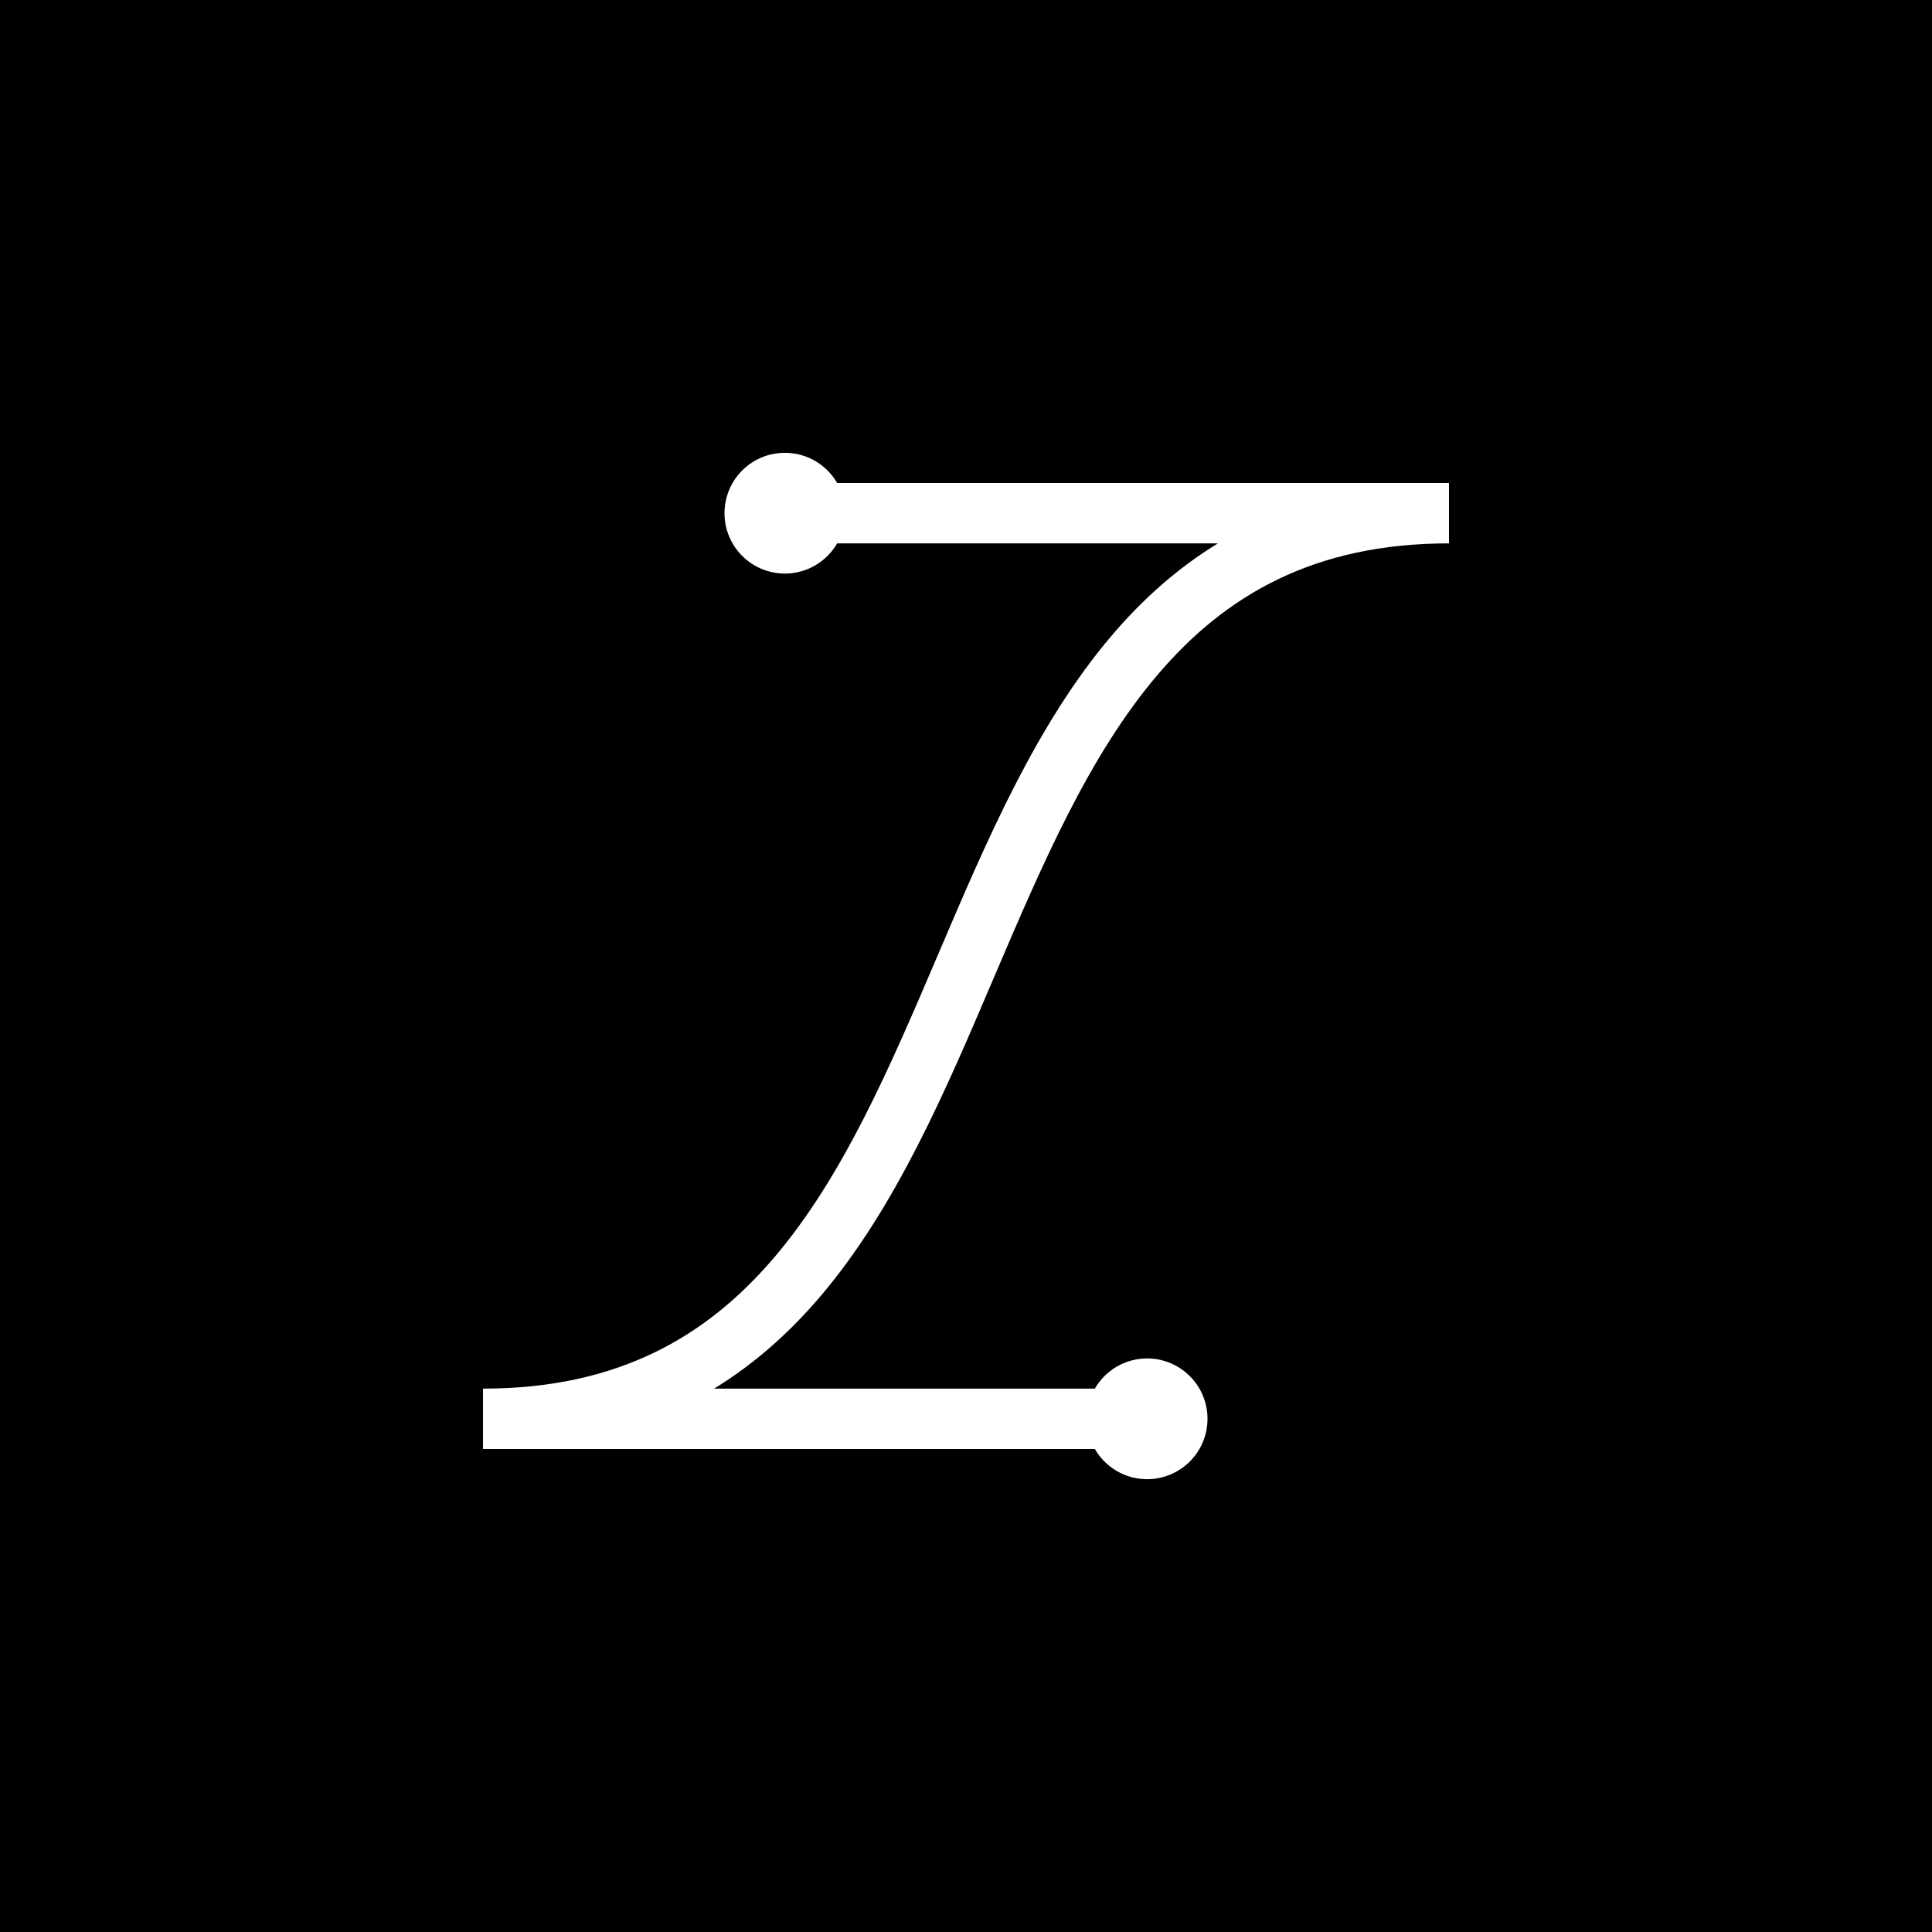
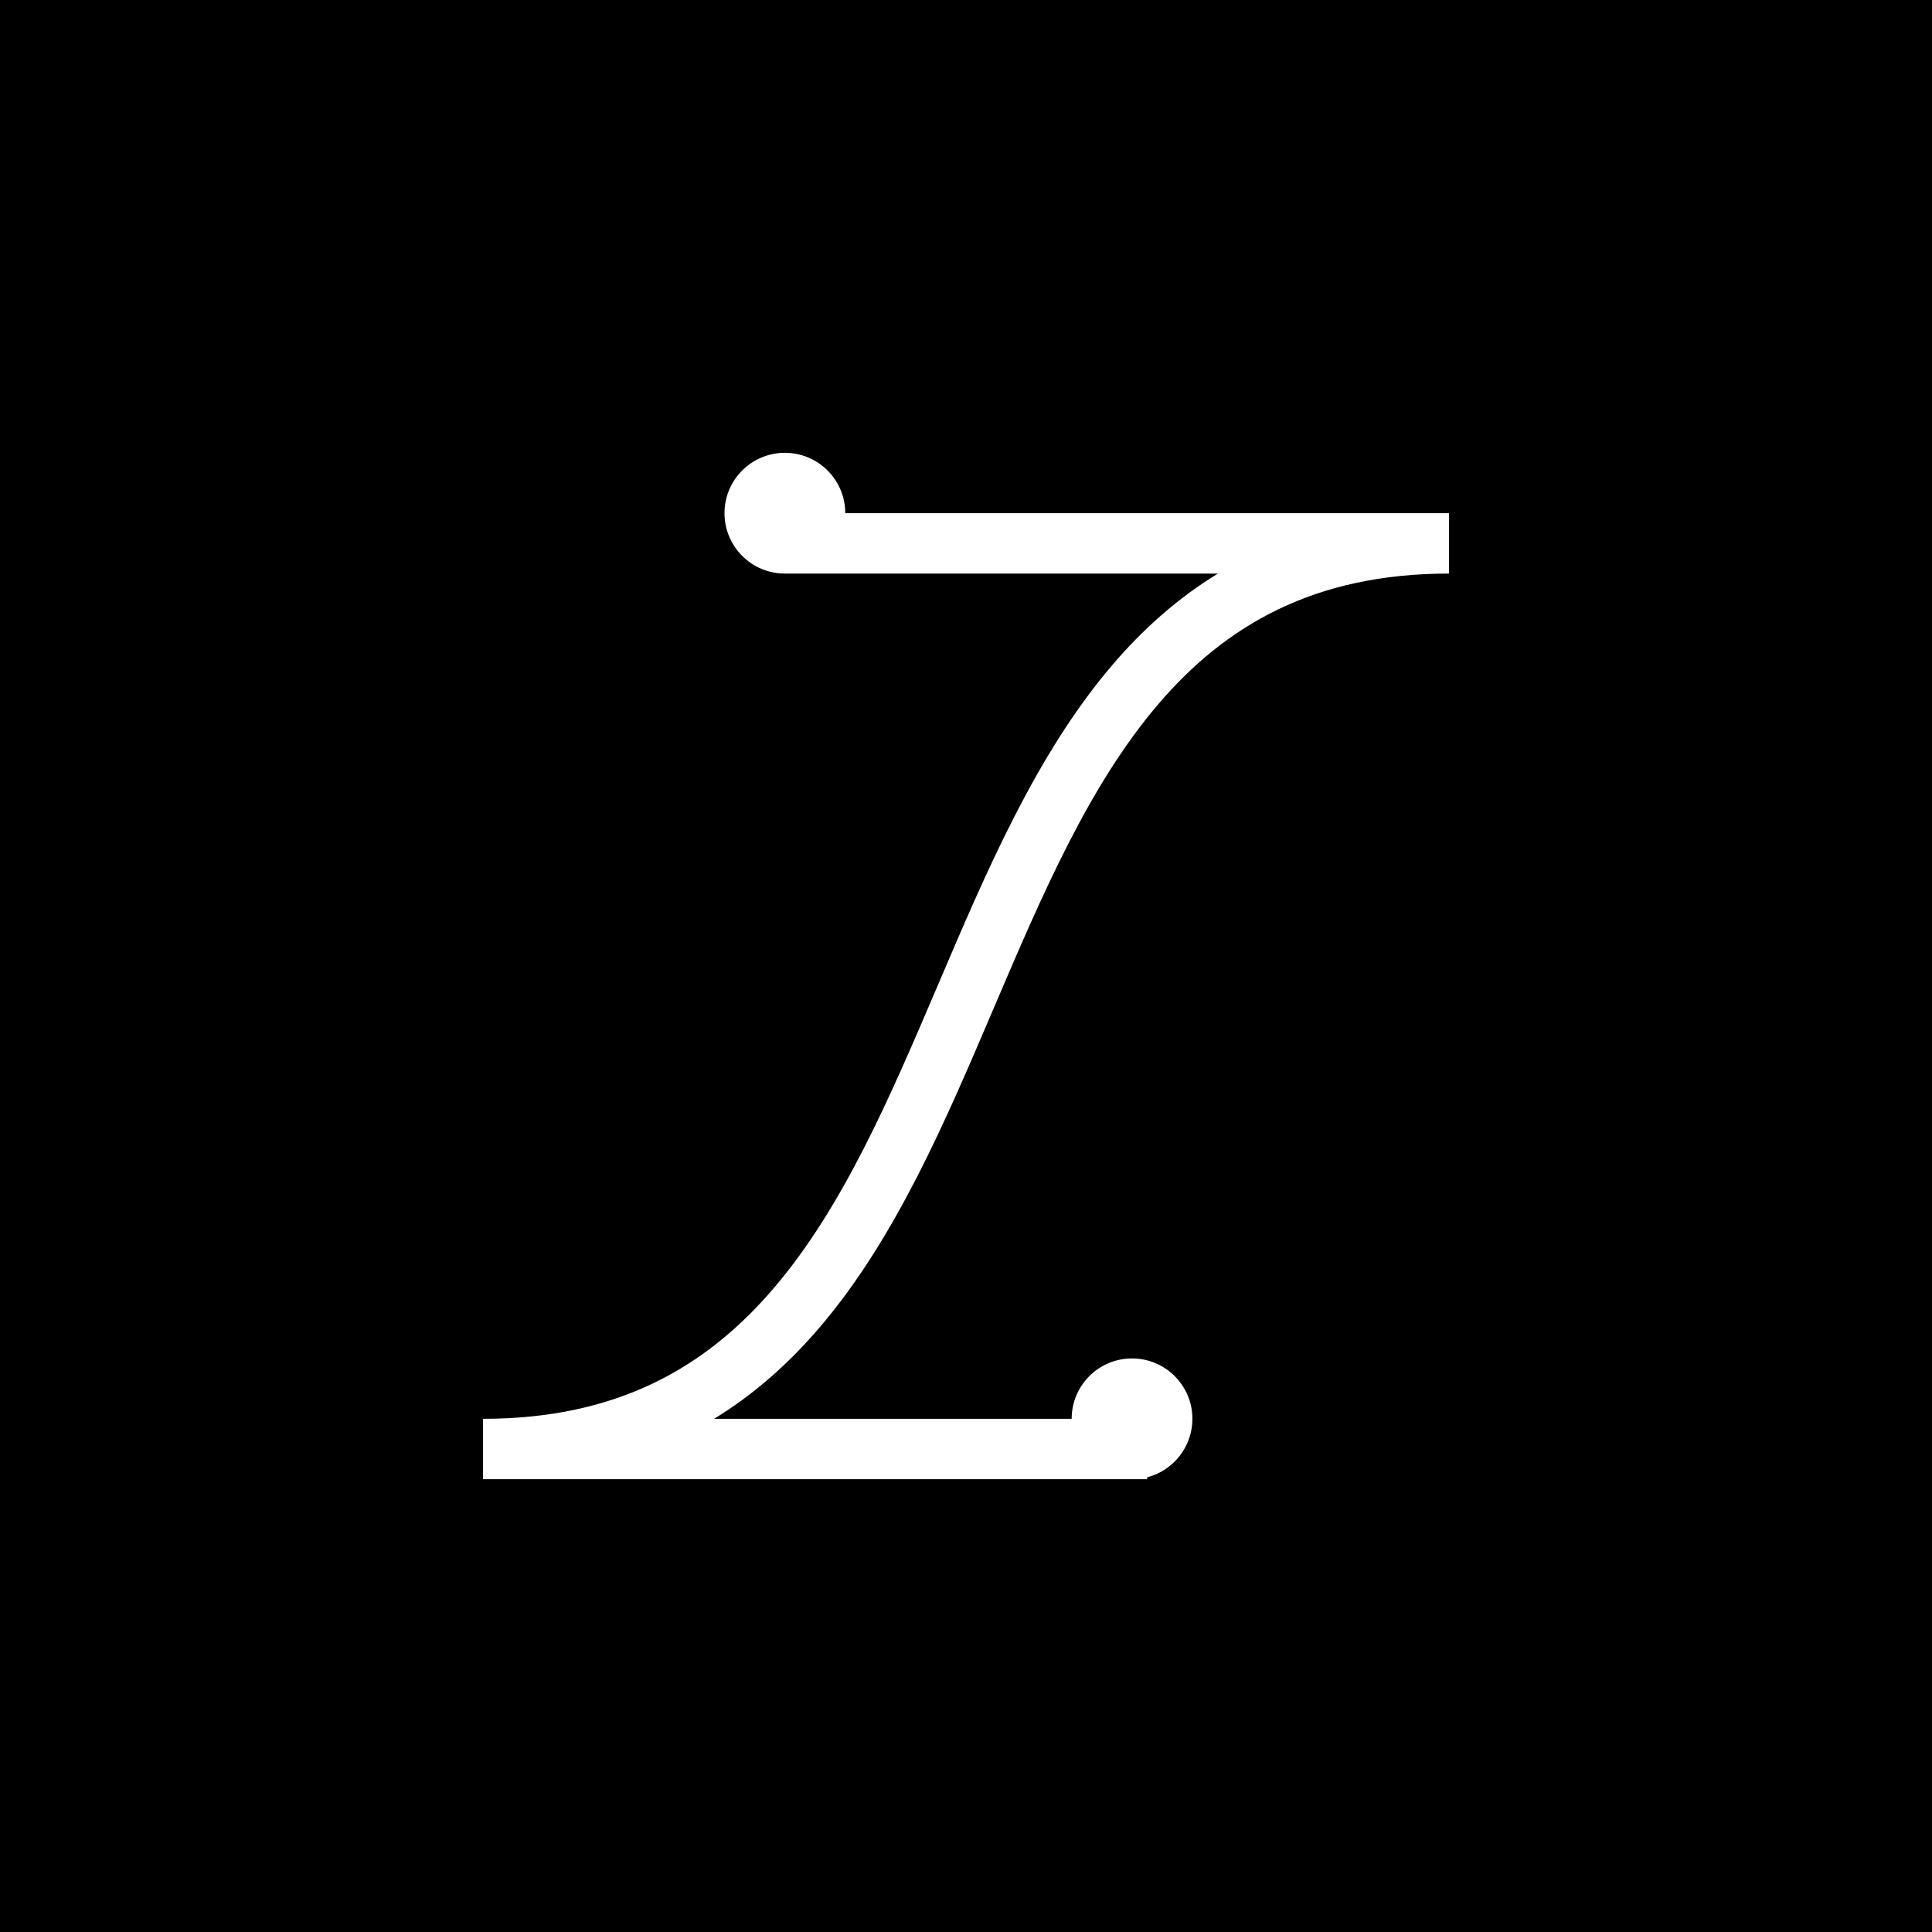
<svg xmlns="http://www.w3.org/2000/svg" width="128" height="128" viewBox="0 0 128 128" fill="none">
  <rect width="128" height="128" fill="black" />
-   <path d="M52 30C53.48 30 54.772 30.805 55.464 32H96V36C87.036 36 81.175 39.454 76.722 44.673C72.158 50.021 69.07 57.215 65.84 64.785C62.67 72.215 59.357 80.021 54.321 85.923C52.293 88.299 49.986 90.366 47.309 92H72.536C73.228 90.805 74.52 90 76 90C78.209 90 80 91.791 80 94C80 96.209 78.209 98 76 98C74.52 98 73.228 97.195 72.536 96H32V92C40.964 92 46.825 88.546 51.278 83.327C55.842 77.979 58.93 70.785 62.16 63.215C65.33 55.785 68.643 47.979 73.679 42.077C75.707 39.701 78.014 37.634 80.691 36H55.464C54.772 37.195 53.48 38 52 38C49.791 38 48 36.209 48 34C48 31.791 49.791 30 52 30Z" fill="white" />
+   <path d="M52 30C54.209 30 56 31.791 56 34H96V38C87.036 38 81.175 41.454 76.722 46.673C72.158 52.021 69.07 59.215 65.84 66.785C62.67 74.215 59.357 82.021 54.321 87.923C52.293 90.299 49.986 92.366 47.309 94H71C71 91.791 72.791 90 75 90C77.209 90 79 91.791 79 94C79 95.864 77.725 97.43 76 97.874V98H32V94C40.964 94 46.825 90.546 51.278 85.327C55.842 79.979 58.93 72.785 62.16 65.215C65.33 57.785 68.643 49.979 73.679 44.077C75.707 41.701 78.014 39.634 80.691 38H52C49.791 38 48 36.209 48 34C48 31.791 49.791 30 52 30Z" fill="white" />
</svg>
